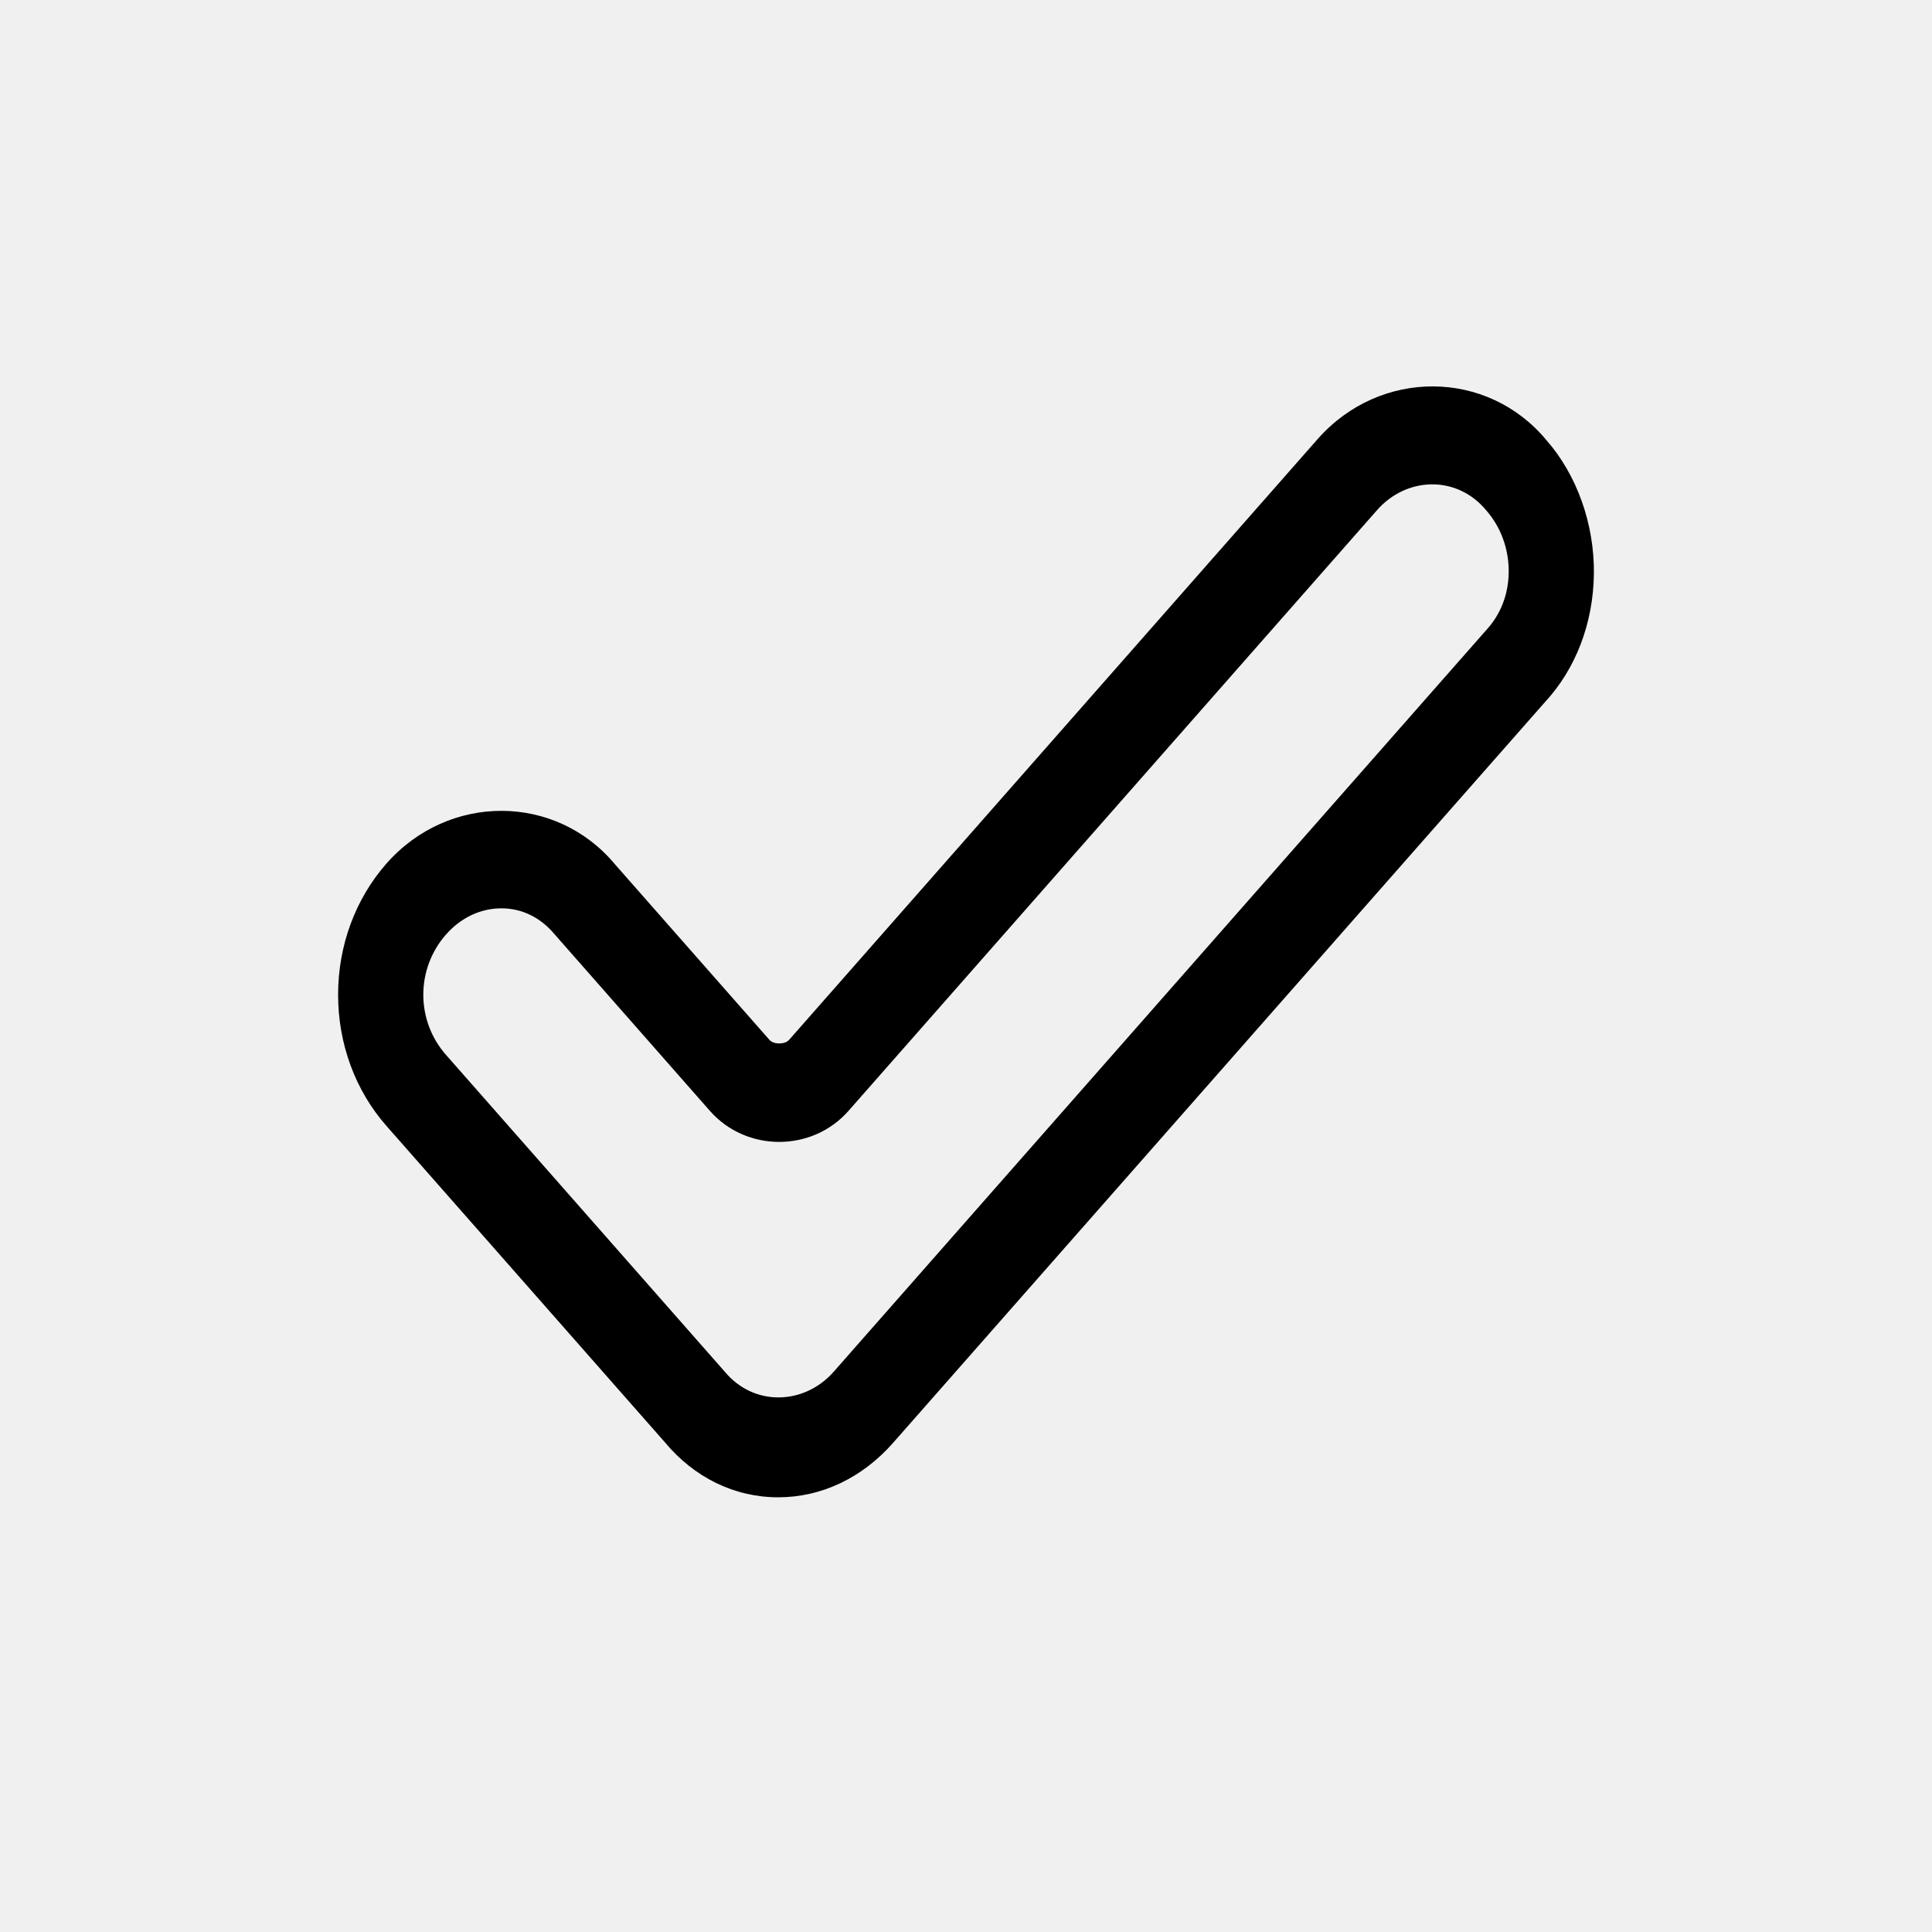
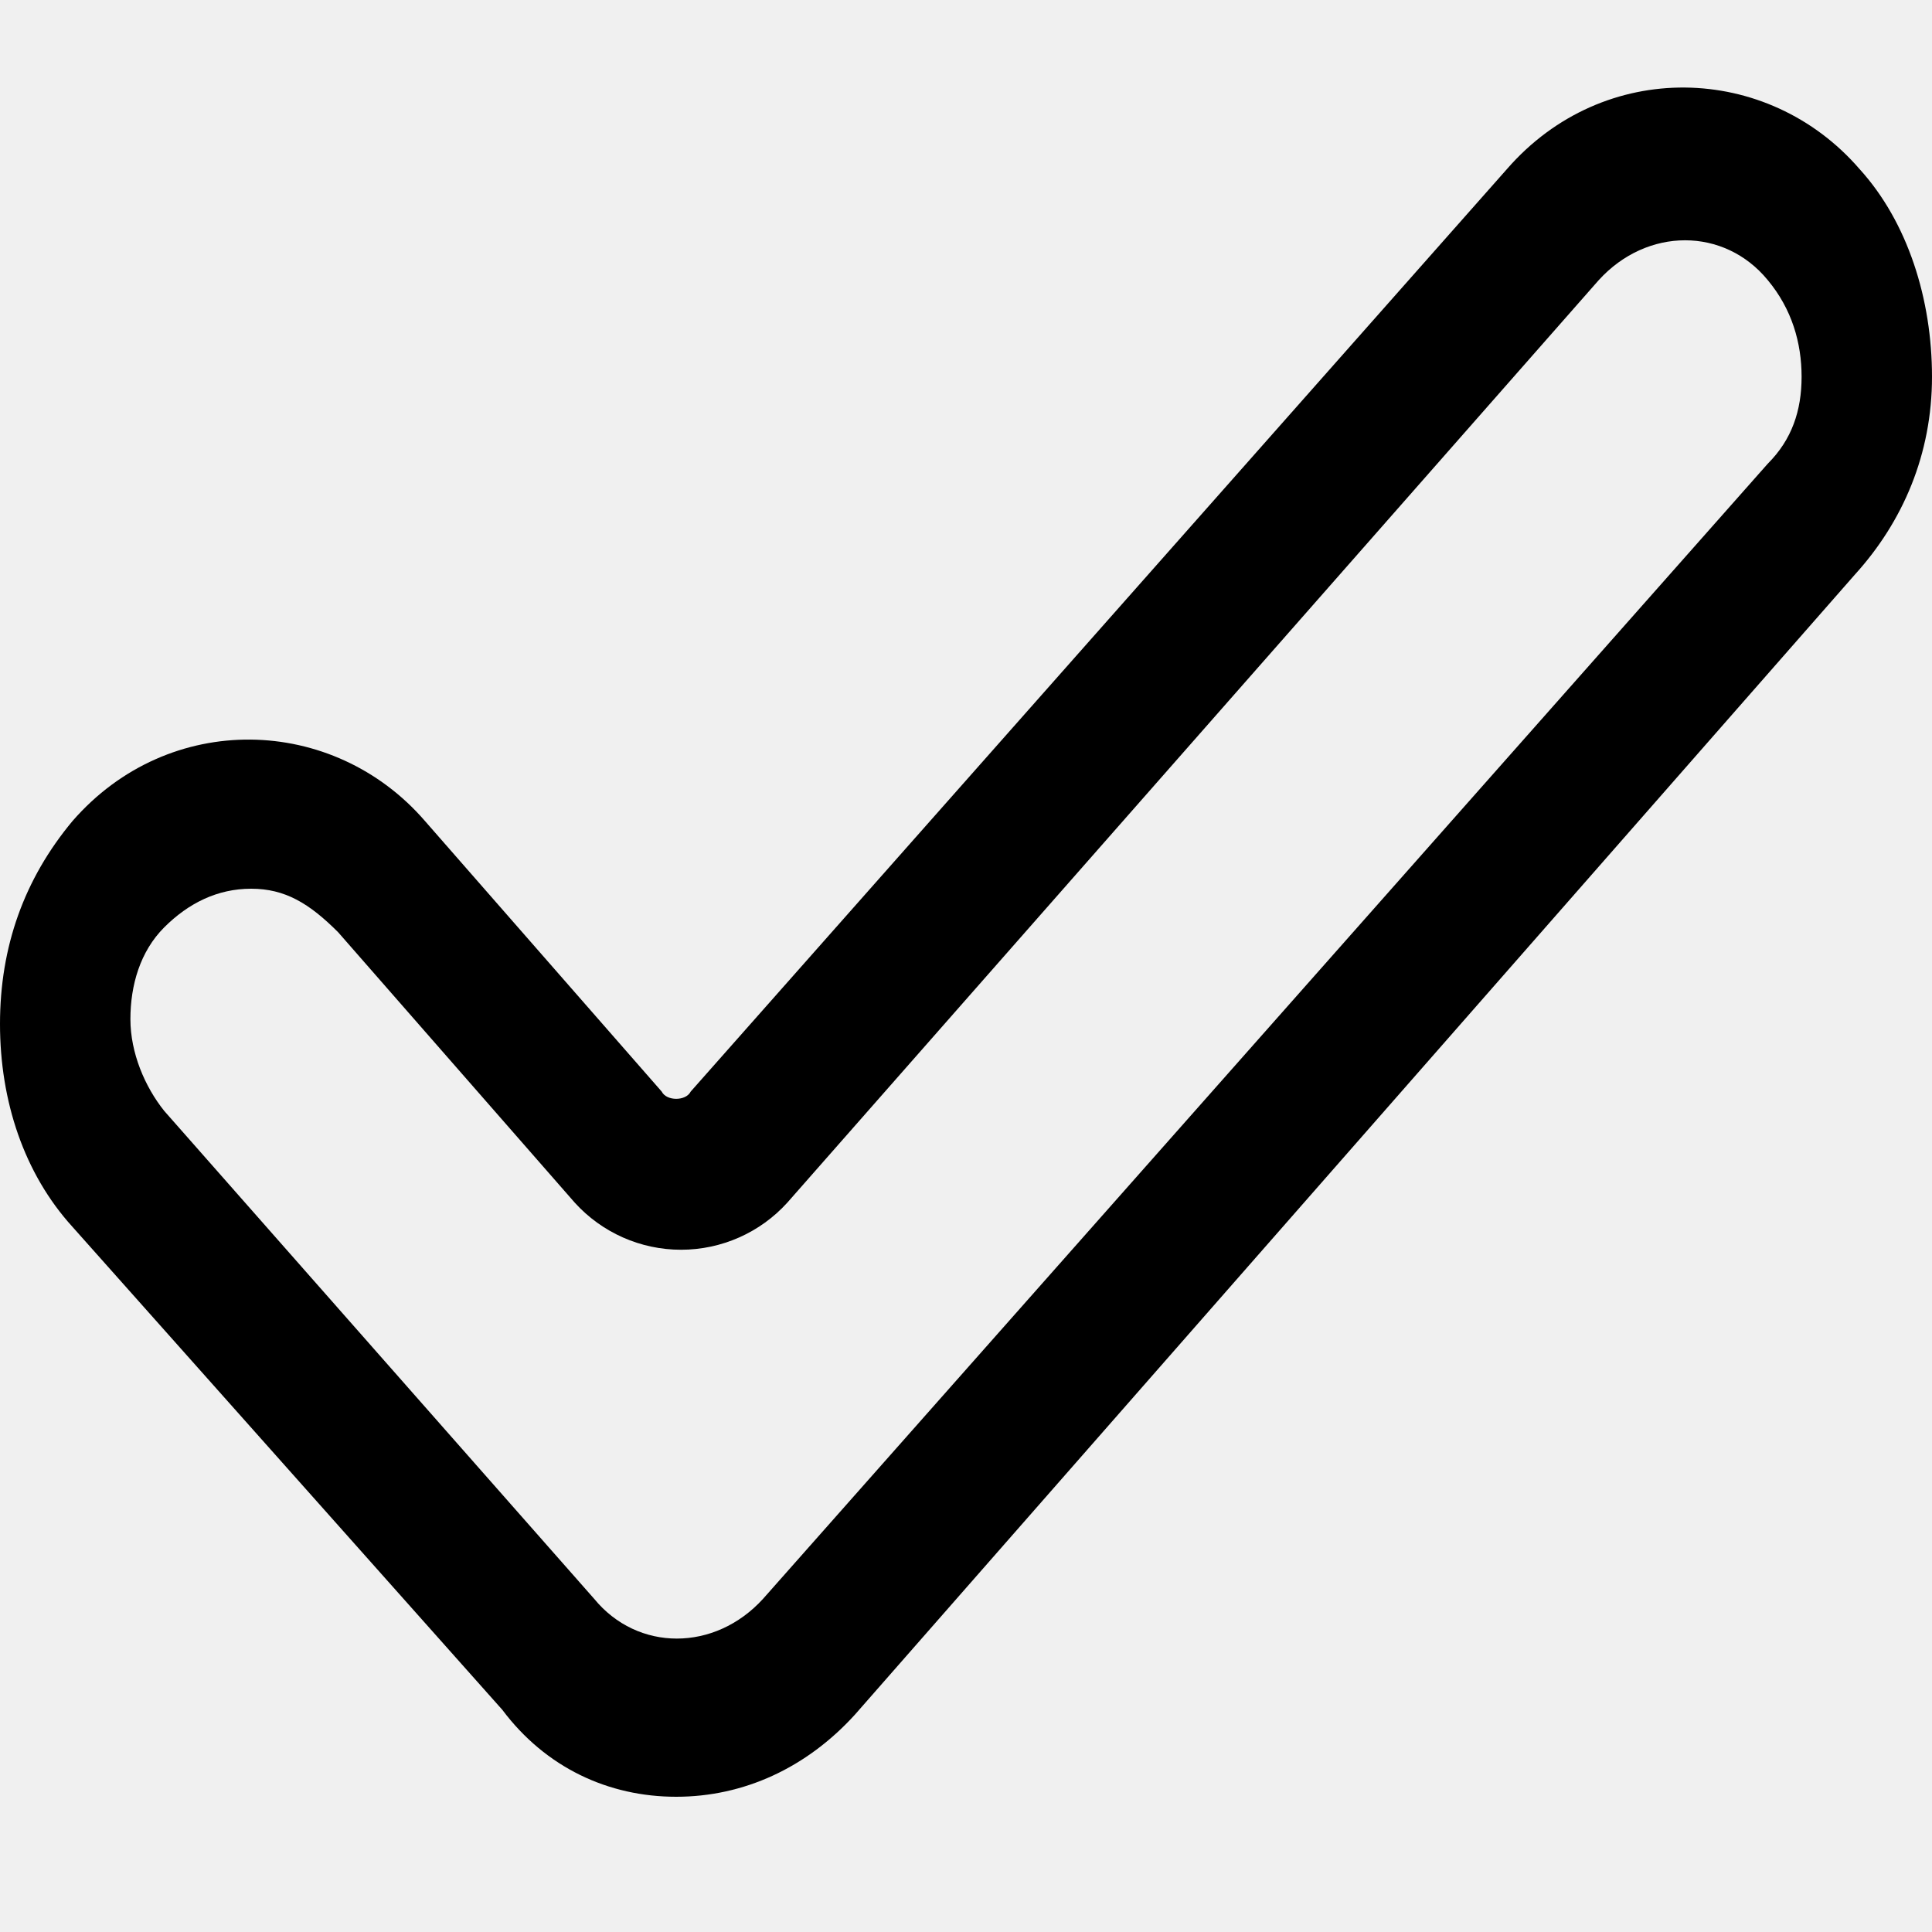
- <svg xmlns="http://www.w3.org/2000/svg" width="40" height="40" viewBox="0 0 40 40" fill="none">
-   <path fill-rule="evenodd" clip-rule="evenodd" d="M16.112 31C15.209 31 14.372 30.593 13.757 29.851L8.001 23.311C7.356 22.578 7 21.613 7 20.595C7 19.578 7.356 18.613 8.001 17.879C9.289 16.416 11.512 16.425 12.736 17.899L15.932 21.531C16.017 21.628 16.248 21.628 16.336 21.531L27.281 9.09C28.571 7.627 30.793 7.639 32.016 9.112C32.646 9.829 33.012 10.846 33 11.883C32.986 12.907 32.624 13.852 31.98 14.544L18.491 29.872C17.851 30.599 17.007 31 16.112 31ZM10.381 18.806C9.949 18.806 9.541 18.999 9.233 19.349C8.93 19.693 8.764 20.136 8.764 20.595C8.764 21.053 8.93 21.495 9.233 21.839L15.006 28.4C15.608 29.125 16.65 29.093 17.26 28.401L30.766 13.051C31.07 12.725 31.23 12.306 31.236 11.852C31.242 11.37 31.075 10.911 30.766 10.561C30.163 9.836 29.122 9.865 28.511 10.561L17.564 23.003C16.81 23.855 15.453 23.855 14.701 23.003L11.487 19.349C11.189 18.991 10.803 18.806 10.381 18.806Z" fill="black" />
-   <mask id="mask0_0_2613" style="mask-type:alpha" maskUnits="userSpaceOnUse" x="7" y="8" width="26" height="23">
-     <path fill-rule="evenodd" clip-rule="evenodd" d="M16.112 31C15.209 31 14.372 30.593 13.757 29.851L8.001 23.311C7.356 22.578 7 21.613 7 20.595C7 19.578 7.356 18.613 8.001 17.879C9.289 16.416 11.512 16.425 12.736 17.899L15.932 21.531C16.017 21.628 16.248 21.628 16.336 21.531L27.281 9.09C28.571 7.627 30.793 7.639 32.016 9.112C32.646 9.829 33.012 10.846 33 11.883C32.986 12.907 32.624 13.852 31.98 14.544L18.491 29.872C17.851 30.599 17.007 31 16.112 31ZM10.381 18.806C9.949 18.806 9.541 18.999 9.233 19.349C8.93 19.693 8.764 20.136 8.764 20.595C8.764 21.053 8.93 21.495 9.233 21.839L15.006 28.4C15.608 29.125 16.65 29.093 17.26 28.401L30.766 13.051C31.07 12.725 31.23 12.306 31.236 11.852C31.242 11.37 31.075 10.911 30.766 10.561C30.163 9.836 29.122 9.865 28.511 10.561L17.564 23.003C16.81 23.855 15.453 23.855 14.701 23.003L11.487 19.349C11.189 18.991 10.803 18.806 10.381 18.806Z" fill="white" />
+ <svg xmlns="http://www.w3.org/2000/svg" viewBox="0 0 40 40" style="enable-background:new 0 0 40 40" xml:space="preserve">
+   <path d="M14 37.2c-1.4 0-2.7-.6-3.6-1.8l-8.9-10C.5 24.3 0 22.8 0 21.2s.5-3 1.5-4.2c2-2.3 5.4-2.2 7.3 0l4.9 5.6c.1.2.5.2.6 0L31.2 3.5c2-2.3 5.4-2.2 7.3 0 1 1.1 1.5 2.7 1.5 4.3 0 1.6-.6 3-1.6 4.1L17.7 35.5c-1 1.1-2.3 1.7-3.7 1.7zM5.2 18.4c-.7 0-1.3.3-1.8.8s-.7 1.2-.7 1.9.3 1.4.7 1.9l8.9 10.1c.9 1.1 2.5 1.1 3.5 0L36.6 9.6c.5-.5.7-1.1.7-1.8s-.2-1.4-.7-2c-.9-1.1-2.5-1.1-3.5 0L16.3 24.9a2.97 2.97 0 0 1-4.4 0L7 19.3c-.6-.6-1.1-.9-1.8-.9z" style="fill-rule:evenodd;clip-rule:evenodd" />
+   <defs>
+     <filter id="a" filterUnits="userSpaceOnUse">
+       <feColorMatrix values="1 0 0 0 0 0 1 0 0 0 0 0 1 0 0 0 0 0 1 0" />
+     </filter>
+   </defs>
+   <mask maskUnits="userSpaceOnUse" id="b">
+     <path d="M11 29.7c-1.1 0-2.1-.5-2.9-1.4l-7-7.9C.4 19.5 0 18.3 0 17.1c0-1.2.4-2.4 1.2-3.3C2.8 12 5.5 12 7 13.8l3.9 4.4c.1.1.4.1.5 0L24.6 3.1c1.6-1.8 4.3-1.8 5.7 0 .8.9 1.2 2.1 1.2 3.4 0 1.2-.5 2.4-1.2 3.2L13.9 28.3c-.7.9-1.8 1.4-2.9 1.4zM4.1 14.9c-.5 0-1 .2-1.4.7-.4.4-.6 1-.6 1.5 0 .6.2 1.1.6 1.5l7 8c.7.9 2 .8 2.7 0L28.8 7.9c.4-.4.6-.9.6-1.5s-.2-1.1-.6-1.6c-.7-.9-2-.8-2.7 0L12.8 20c-.9 1-2.6 1-3.5 0l-3.9-4.4c-.3-.5-.8-.7-1.3-.7z" style="fill-rule:evenodd;clip-rule:evenodd;fill:#fff;filter:url(#a)" />
  </mask>
-   <g mask="url(#mask0_0_2613)">
- </g>
</svg>
